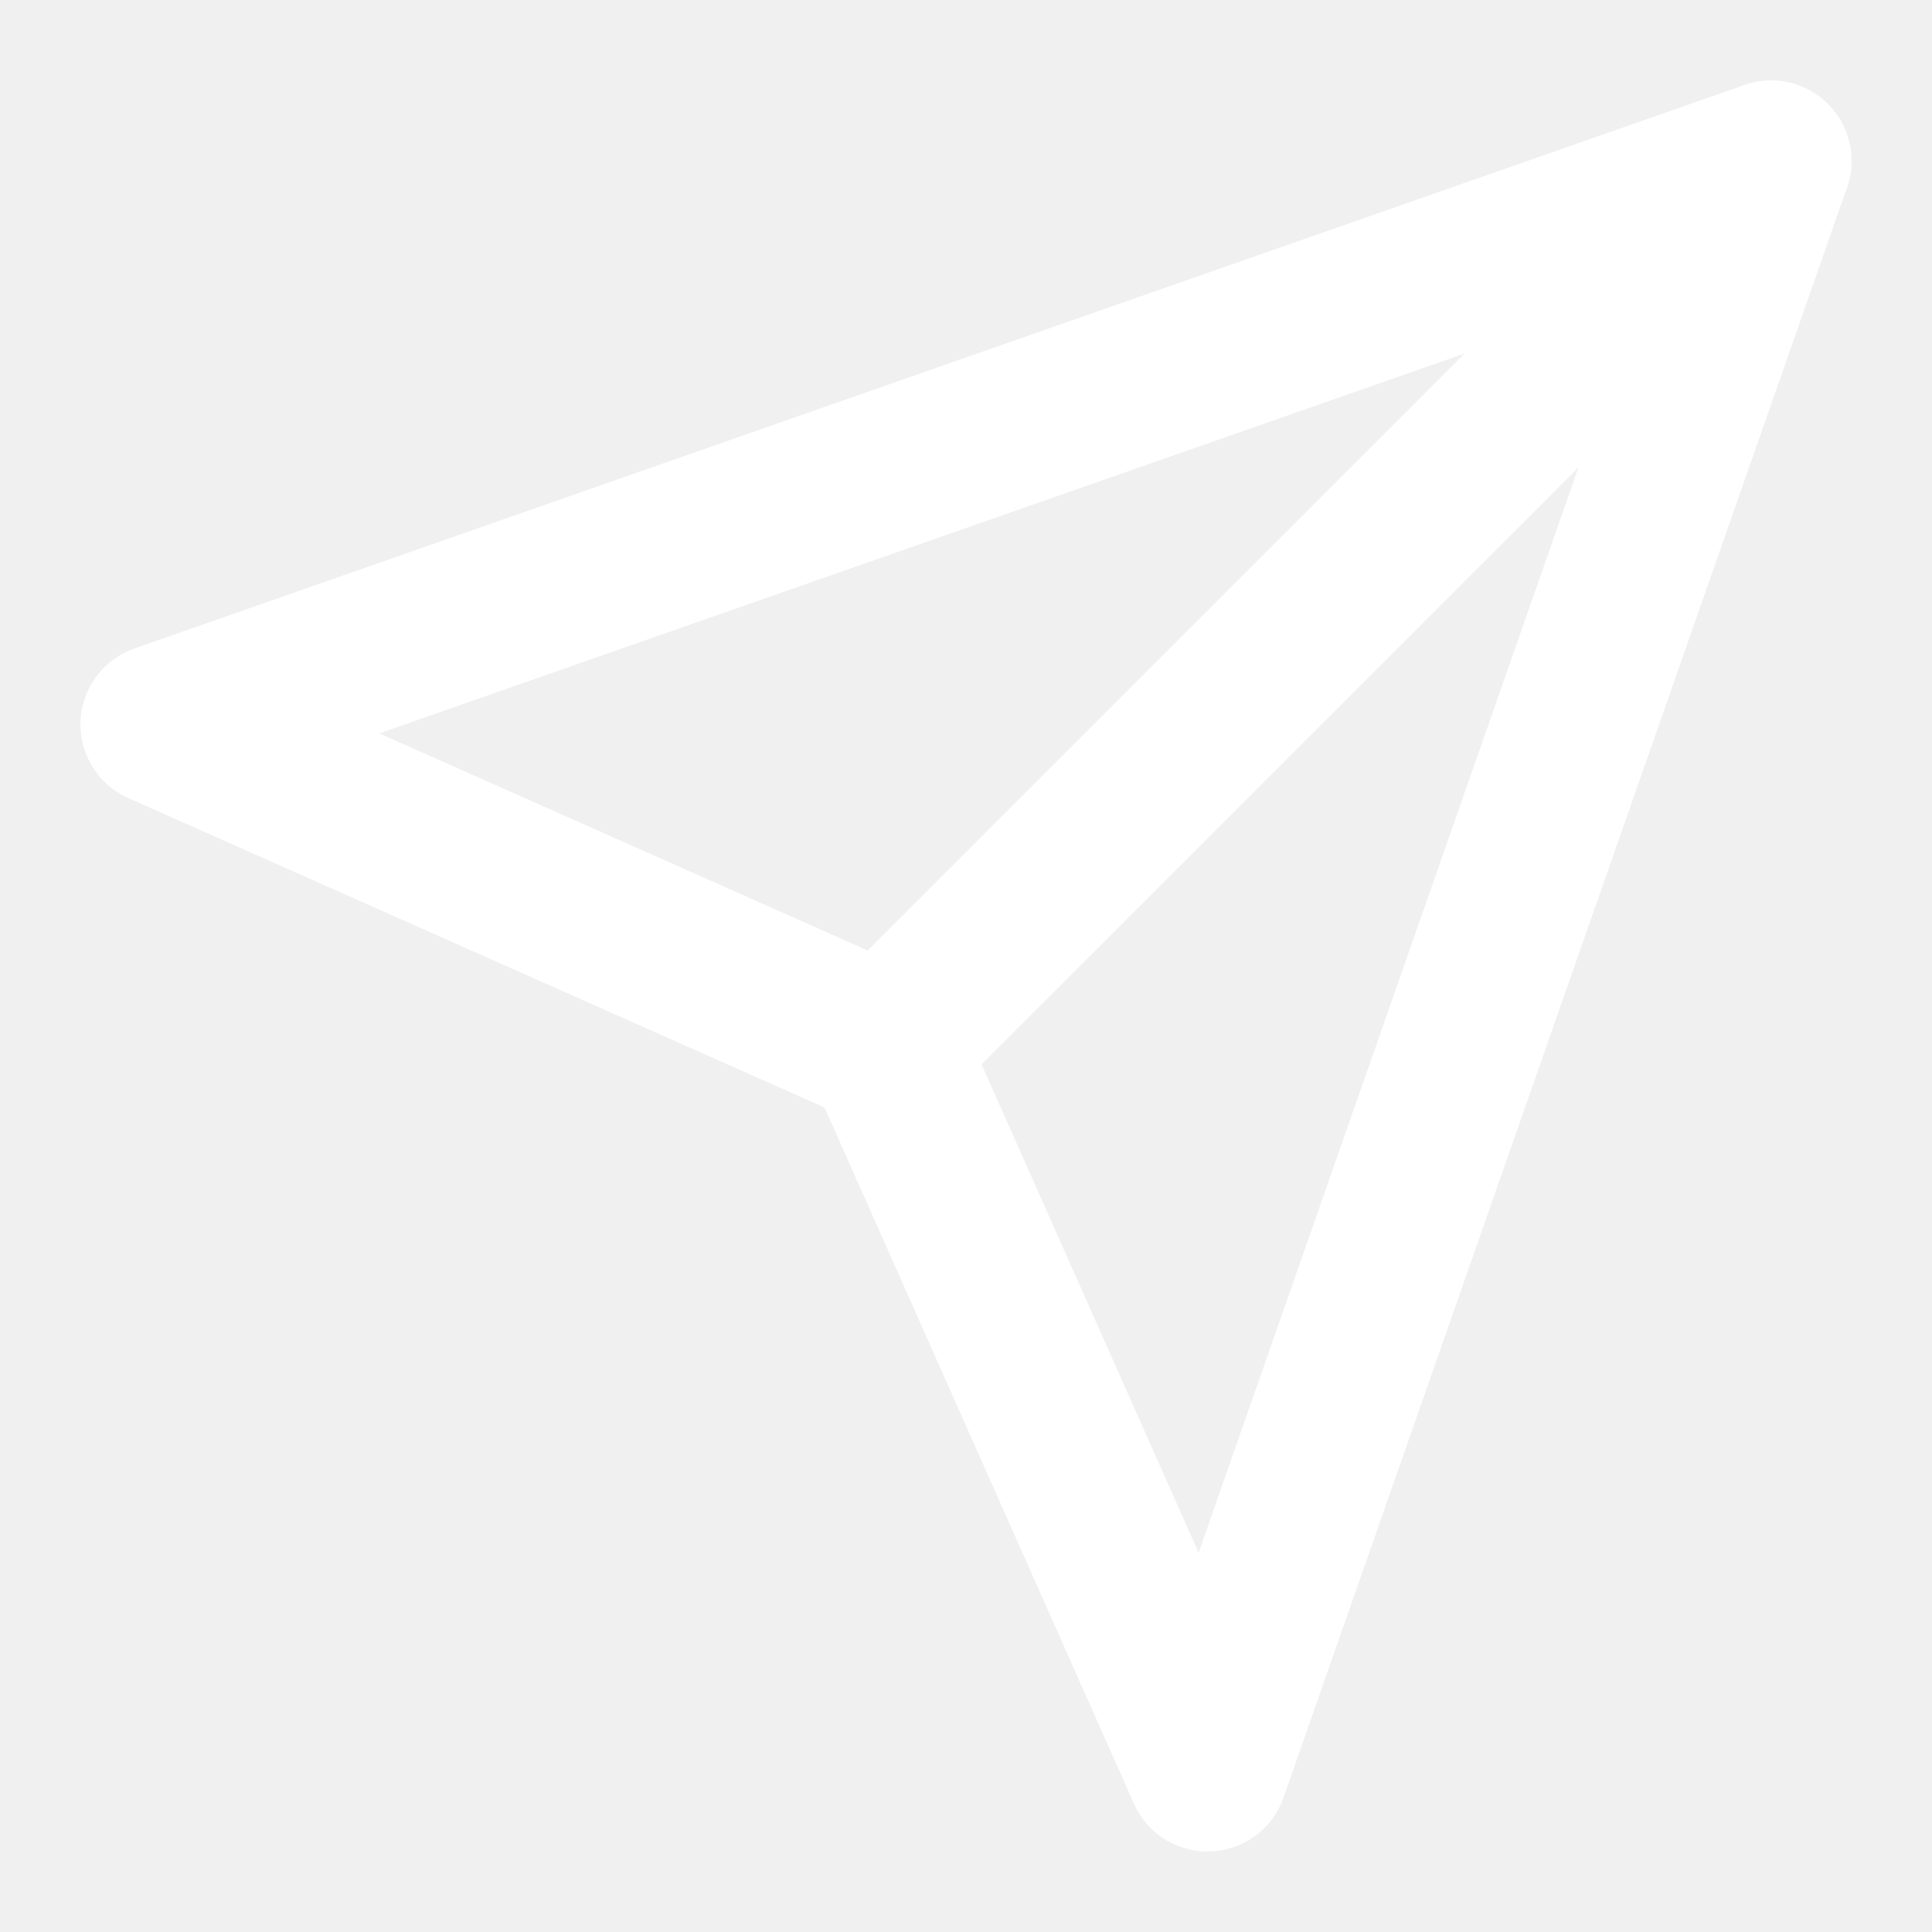
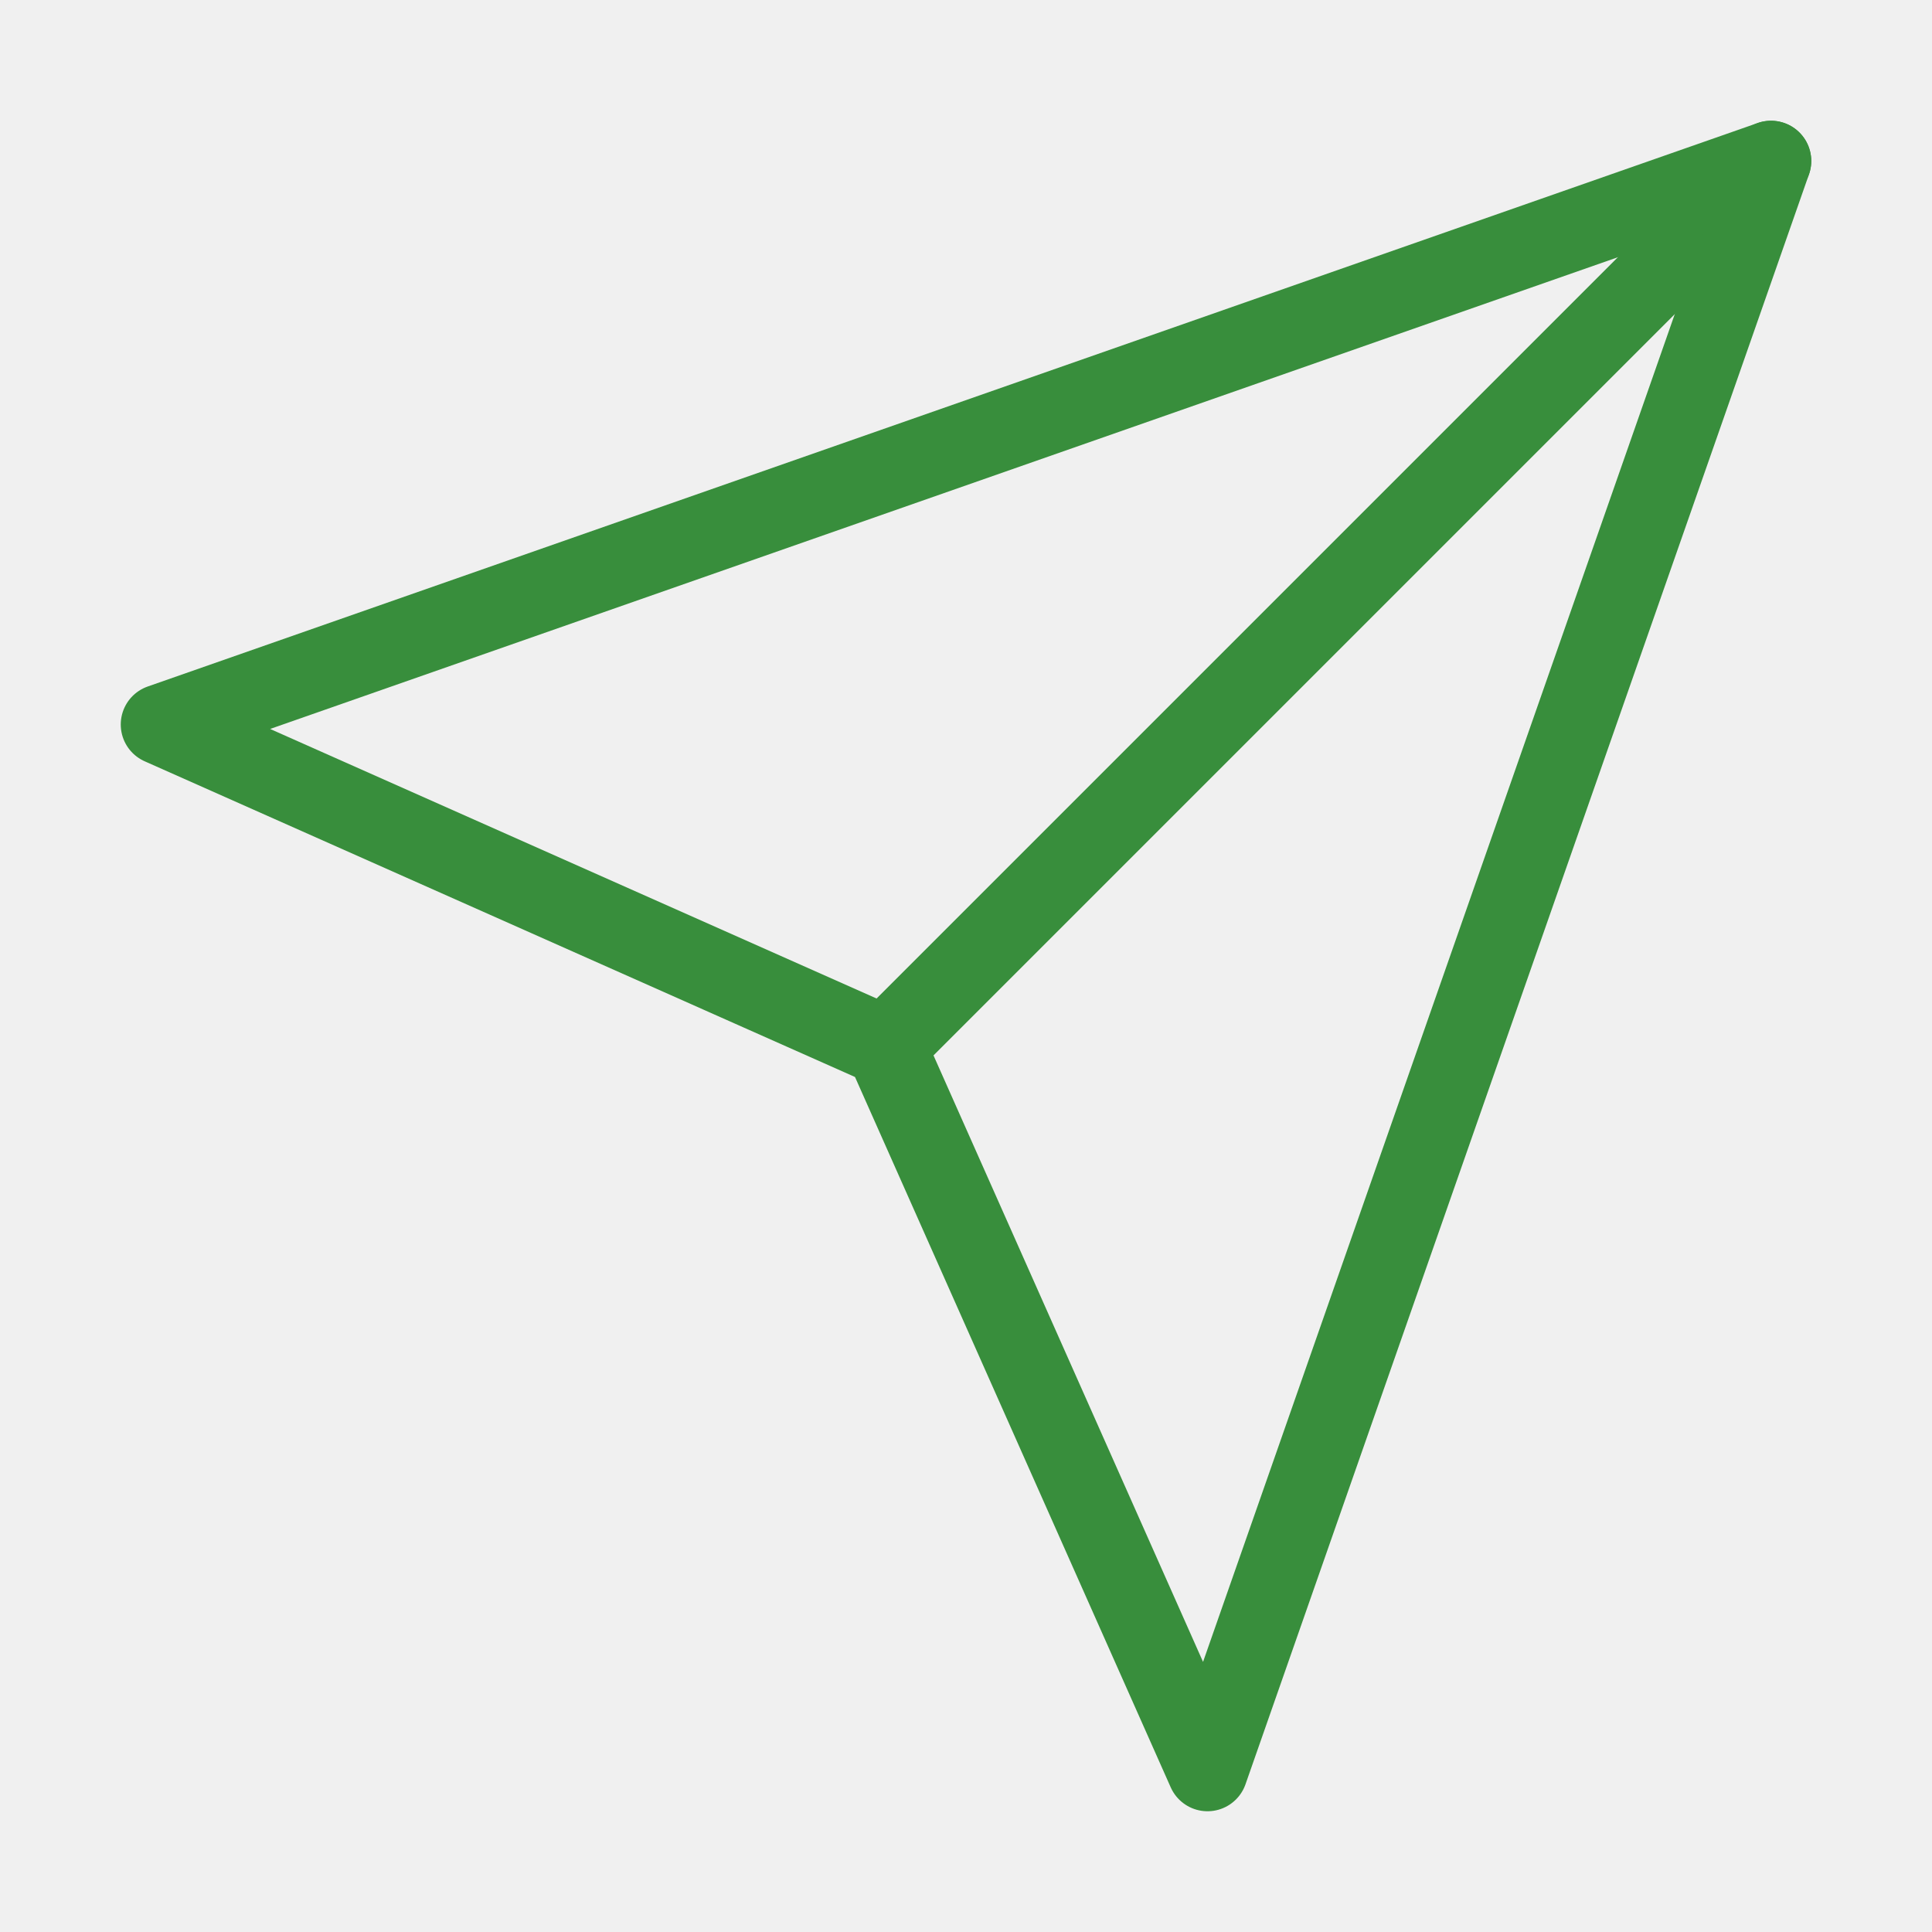
- <svg xmlns="http://www.w3.org/2000/svg" width="24" height="24" viewBox="0 0 24 24" fill="none" stroke="white" stroke-width="2" stroke-linecap="round" stroke-linejoin="round" class="feather feather-send" style="color: #1D231E;">
+ <svg xmlns="http://www.w3.org/2000/svg" width="40" height="40" viewBox="0 0 24 24" fill="none" stroke="#388E3C" stroke-width="1" stroke-linecap="round" stroke-linejoin="round">
  <line x1="22" y1="2" x2="11" y2="13" />
  <polygon points="22 2 15 22 11 13 2 9 22 2" />
</svg>
